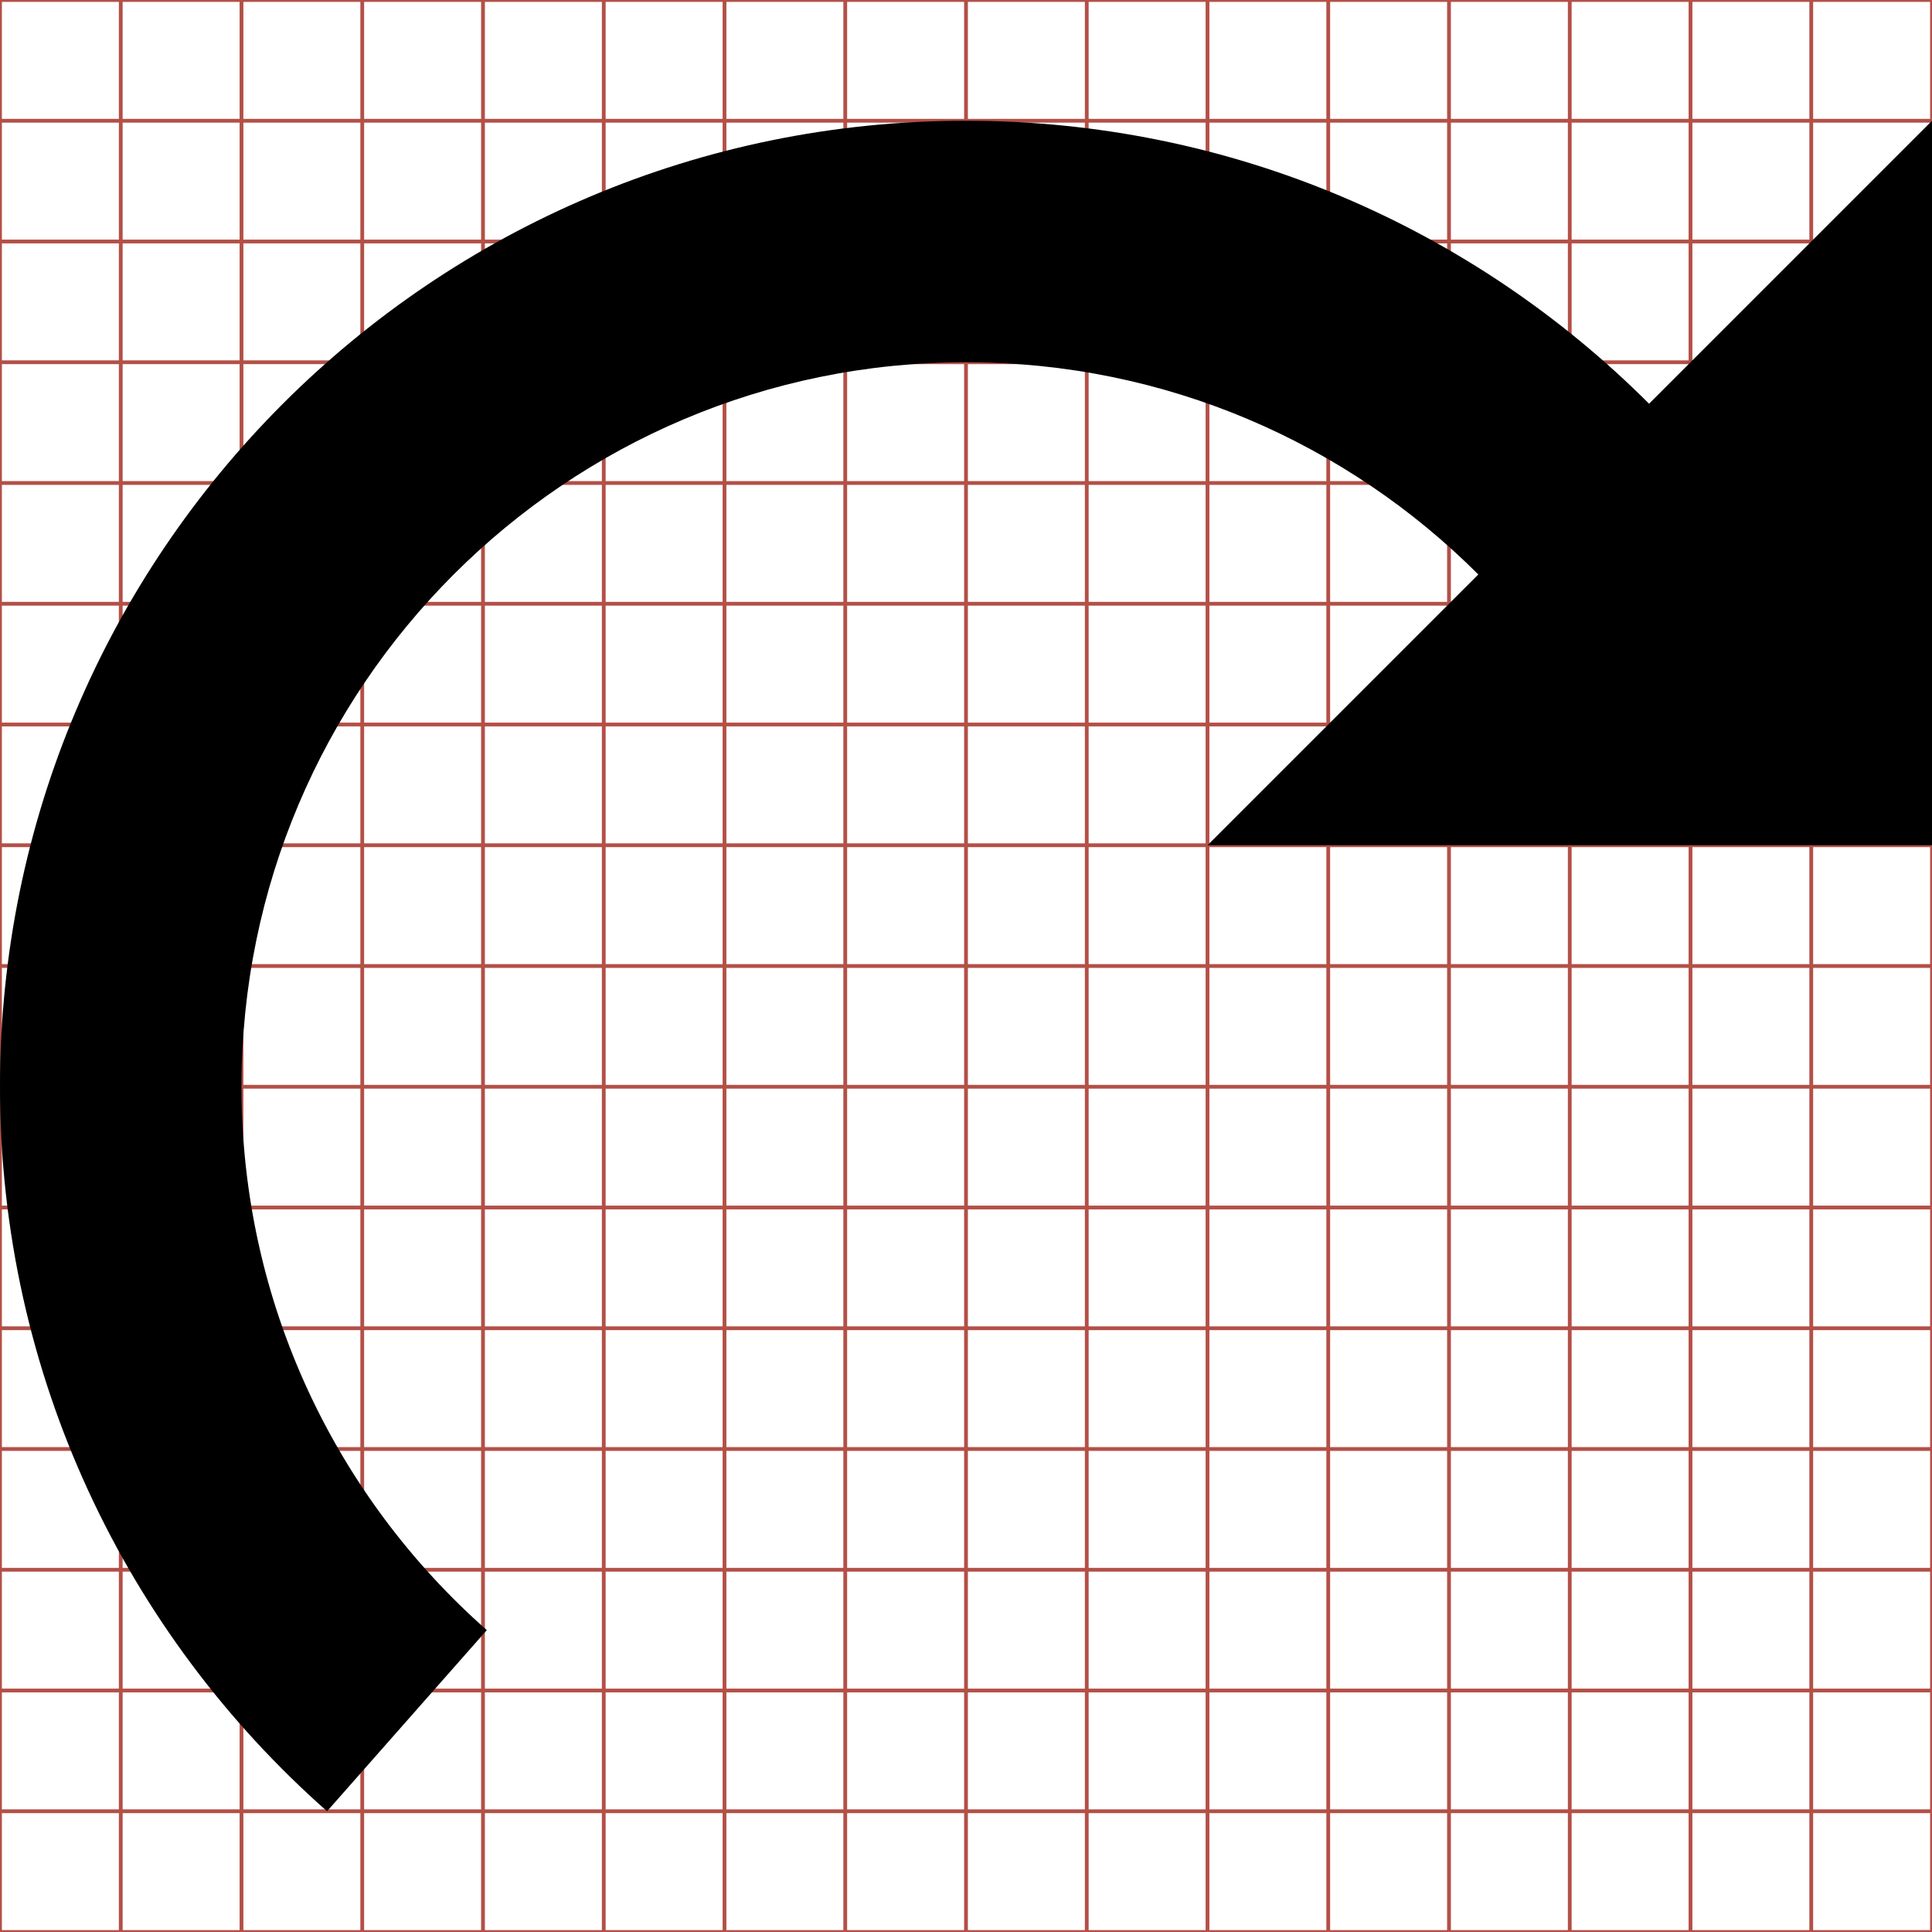
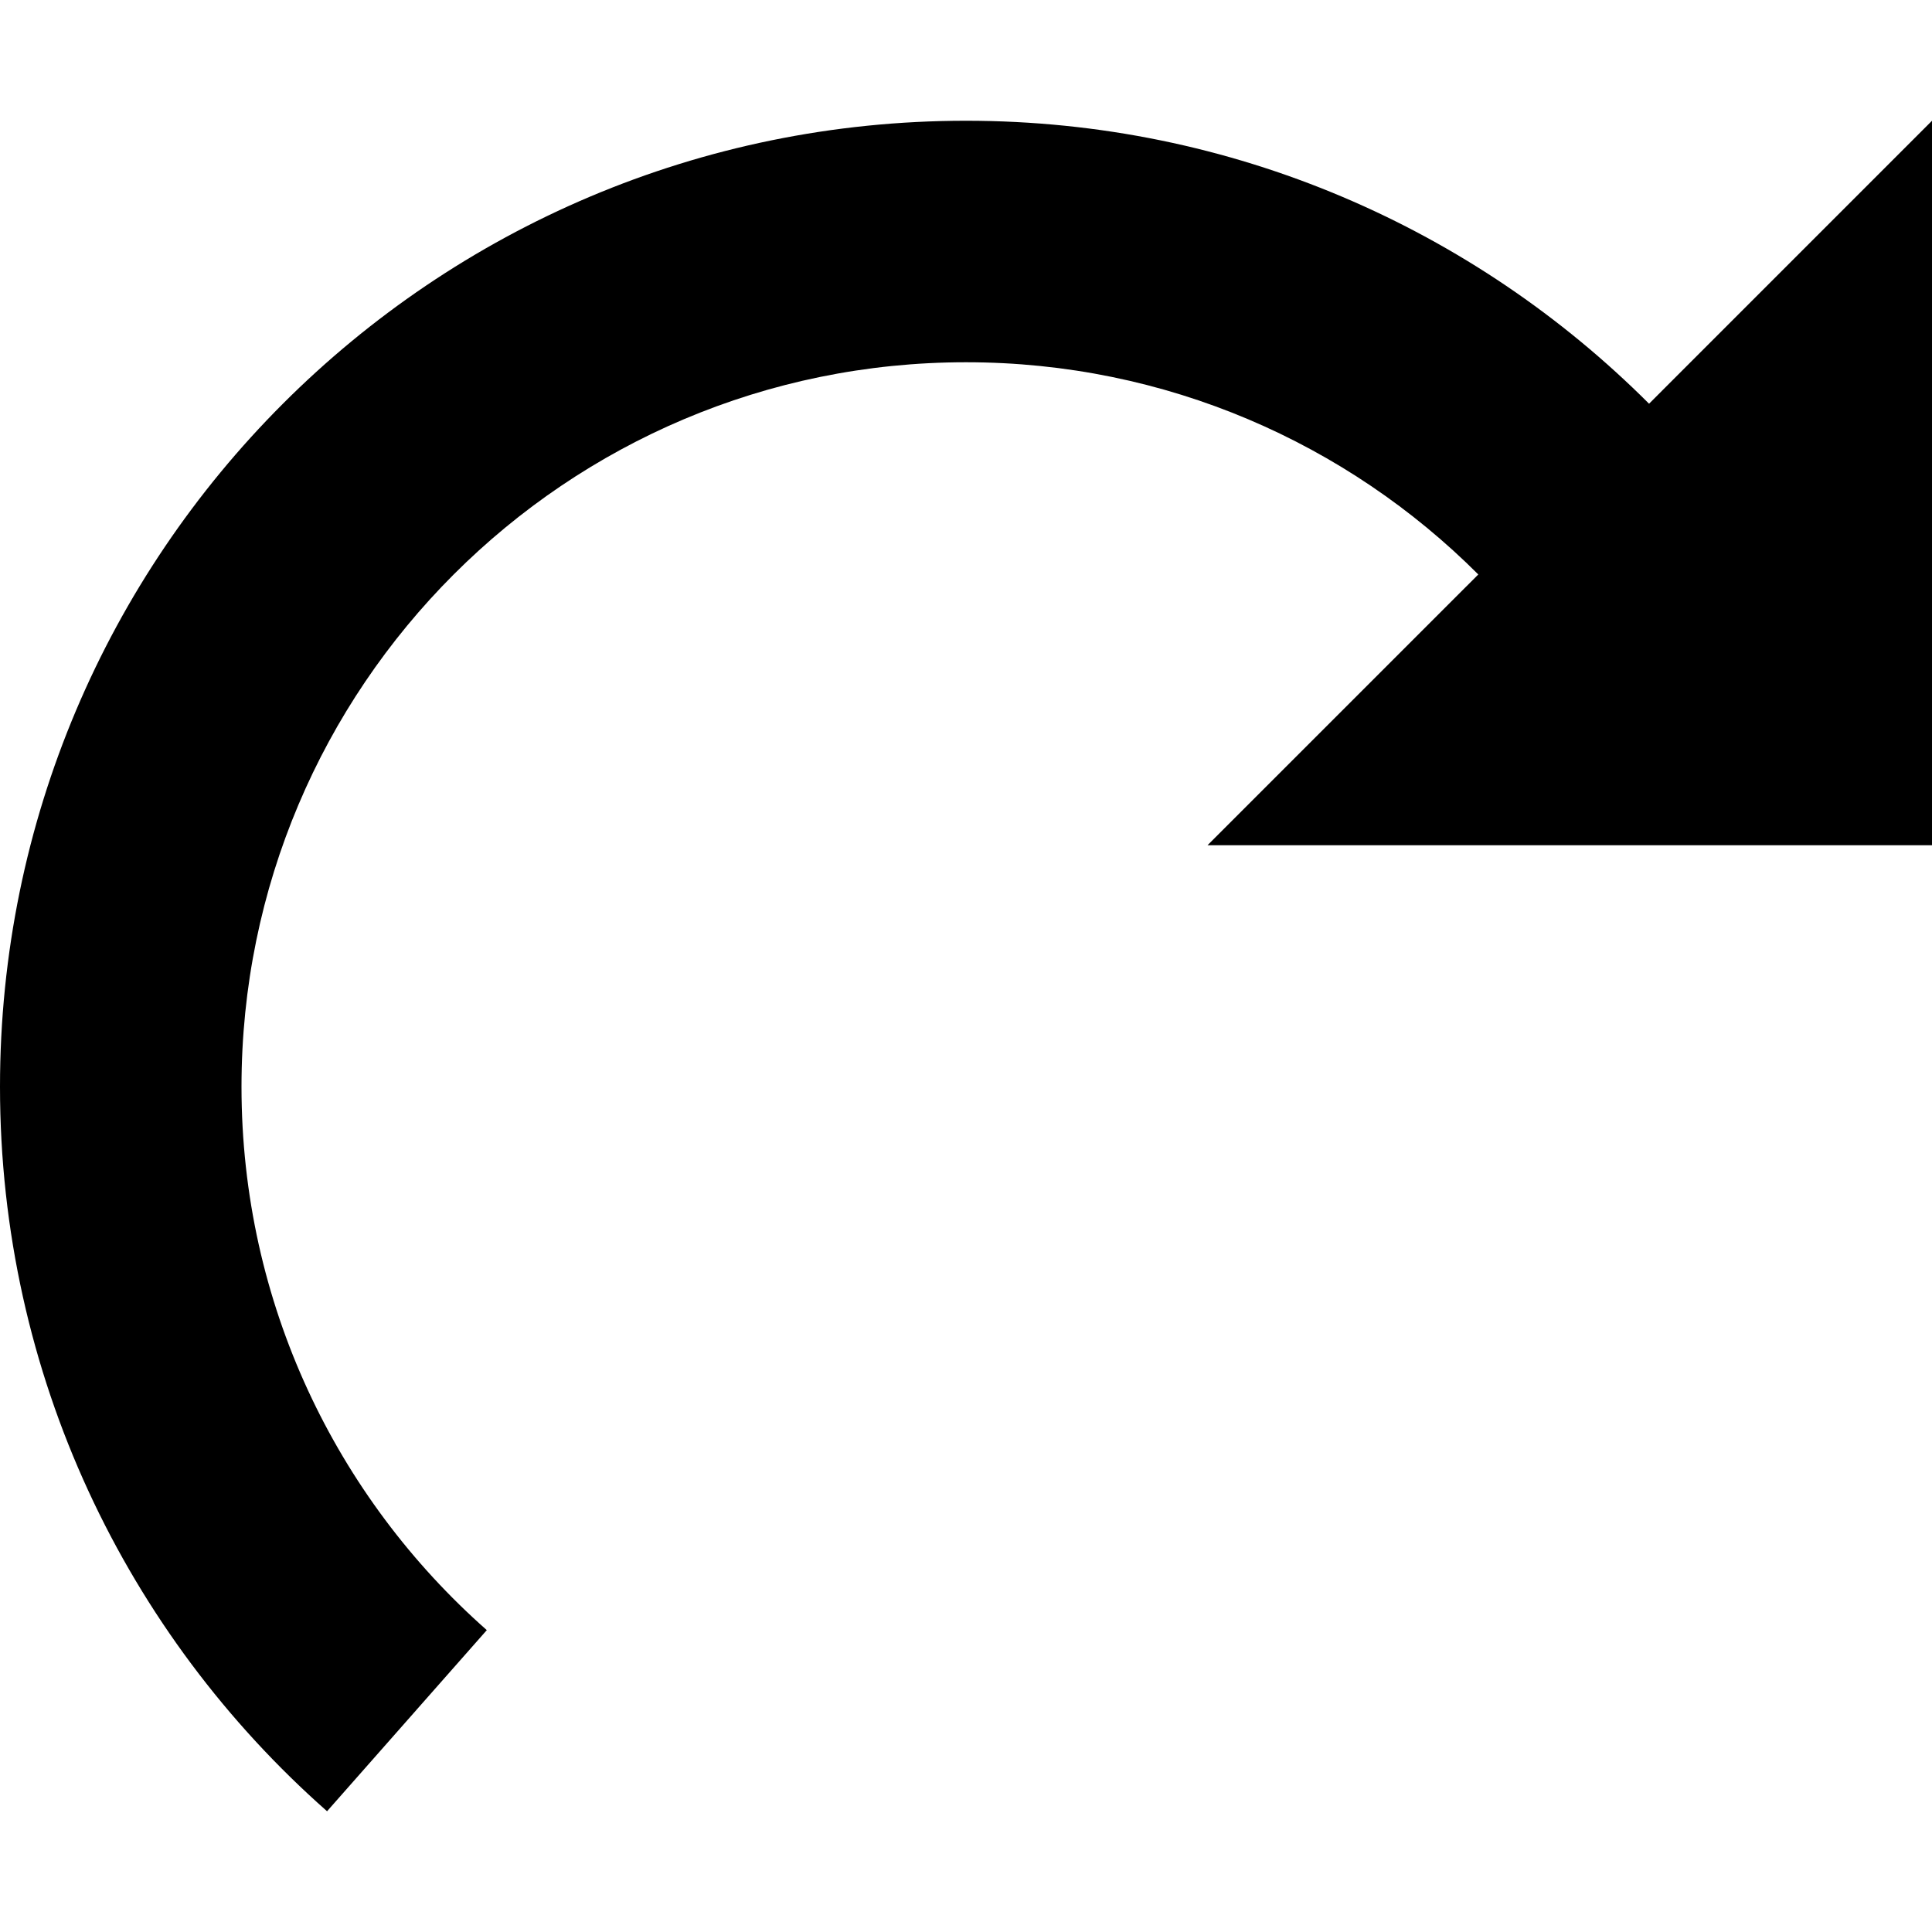
<svg xmlns="http://www.w3.org/2000/svg" width="512" height="512" viewBox="0 0 512 512" fill="#000000">
-   <g class="svgGrid" id="svgGrid">
-     <line stroke-width="1" stroke="#B35047" x1="32" x2="32" y1="0" y2="512" />
-     <line stroke-width="1" stroke="#B35047" x1="64" x2="64" y1="0" y2="512" />
-     <line stroke-width="1" stroke="#B35047" x1="96" x2="96" y1="0" y2="512" />
-     <line stroke-width="1" stroke="#B35047" x1="128" x2="128" y1="0" y2="512" />
-     <line stroke-width="1" stroke="#B35047" x1="160" x2="160" y1="0" y2="512" />
-     <line stroke-width="1" stroke="#B35047" x1="192" x2="192" y1="0" y2="512" />
-     <line stroke-width="1" stroke="#B35047" x1="224" x2="224" y1="0" y2="512" />
-     <line stroke-width="1" stroke="#B35047" x1="256" x2="256" y1="0" y2="512" />
-     <line stroke-width="1" stroke="#B35047" x1="288" x2="288" y1="0" y2="512" />
-     <line stroke-width="1" stroke="#B35047" x1="320" x2="320" y1="0" y2="512" />
-     <line stroke-width="1" stroke="#B35047" x1="352" x2="352" y1="0" y2="512" />
-     <line stroke-width="1" stroke="#B35047" x1="384" x2="384" y1="0" y2="512" />
-     <line stroke-width="1" stroke="#B35047" x1="416" x2="416" y1="0" y2="512" />
-     <line stroke-width="1" stroke="#B35047" x1="448" x2="448" y1="0" y2="512" />
-     <line stroke-width="1" stroke="#B35047" x1="480" x2="480" y1="0" y2="512" />
-     <line stroke-width="1" stroke="#B35047" x1="0" x2="512" y1="32" y2="32" />
-     <line stroke-width="1" stroke="#B35047" x1="0" x2="512" y1="64" y2="64" />
-     <line stroke-width="1" stroke="#B35047" x1="0" x2="512" y1="96" y2="96" />
-     <line stroke-width="1" stroke="#B35047" x1="0" x2="512" y1="128" y2="128" />
-     <line stroke-width="1" stroke="#B35047" x1="0" x2="512" y1="160" y2="160" />
-     <line stroke-width="1" stroke="#B35047" x1="0" x2="512" y1="192" y2="192" />
-     <line stroke-width="1" stroke="#B35047" x1="0" x2="512" y1="224" y2="224" />
-     <line stroke-width="1" stroke="#B35047" x1="0" x2="512" y1="256" y2="256" />
-     <line stroke-width="1" stroke="#B35047" x1="0" x2="512" y1="288" y2="288" />
-     <line stroke-width="1" stroke="#B35047" x1="0" x2="512" y1="320" y2="320" />
-     <line stroke-width="1" stroke="#B35047" x1="0" x2="512" y1="352" y2="352" />
-     <line stroke-width="1" stroke="#B35047" x1="0" x2="512" y1="384" y2="384" />
-     <line stroke-width="1" stroke="#B35047" x1="0" x2="512" y1="416" y2="416" />
-     <line stroke-width="1" stroke="#B35047" x1="0" x2="512" y1="448" y2="448" />
-     <line stroke-width="1" stroke="#B35047" x1="0" x2="512" y1="480" y2="480" />
-     <rect x="0" y="0" width="512" height="512" fill="none" stroke-width="1" stroke="#B35047" />
-   </g>
  <path d="M0.00,288.00c0.00,76.462, 33.524,145.092, 86.675,192.00l 42.333-48.00C 89.145,396.818, 64.00,345.348, 64.00,288.00c0.00-106.038, 85.965-192.00, 192.00-192.00 c 53.021,0.00, 101.019,21.493, 135.765,56.239L 320.00,224.00l 192.00,0.00 L 512.00,32.00 l-74.985,74.989C 390.688,60.66, 326.693,32.00, 256.00,32.00 C 114.615,32.00,0.00,146.615,0.00,288.00z" />
</svg>
